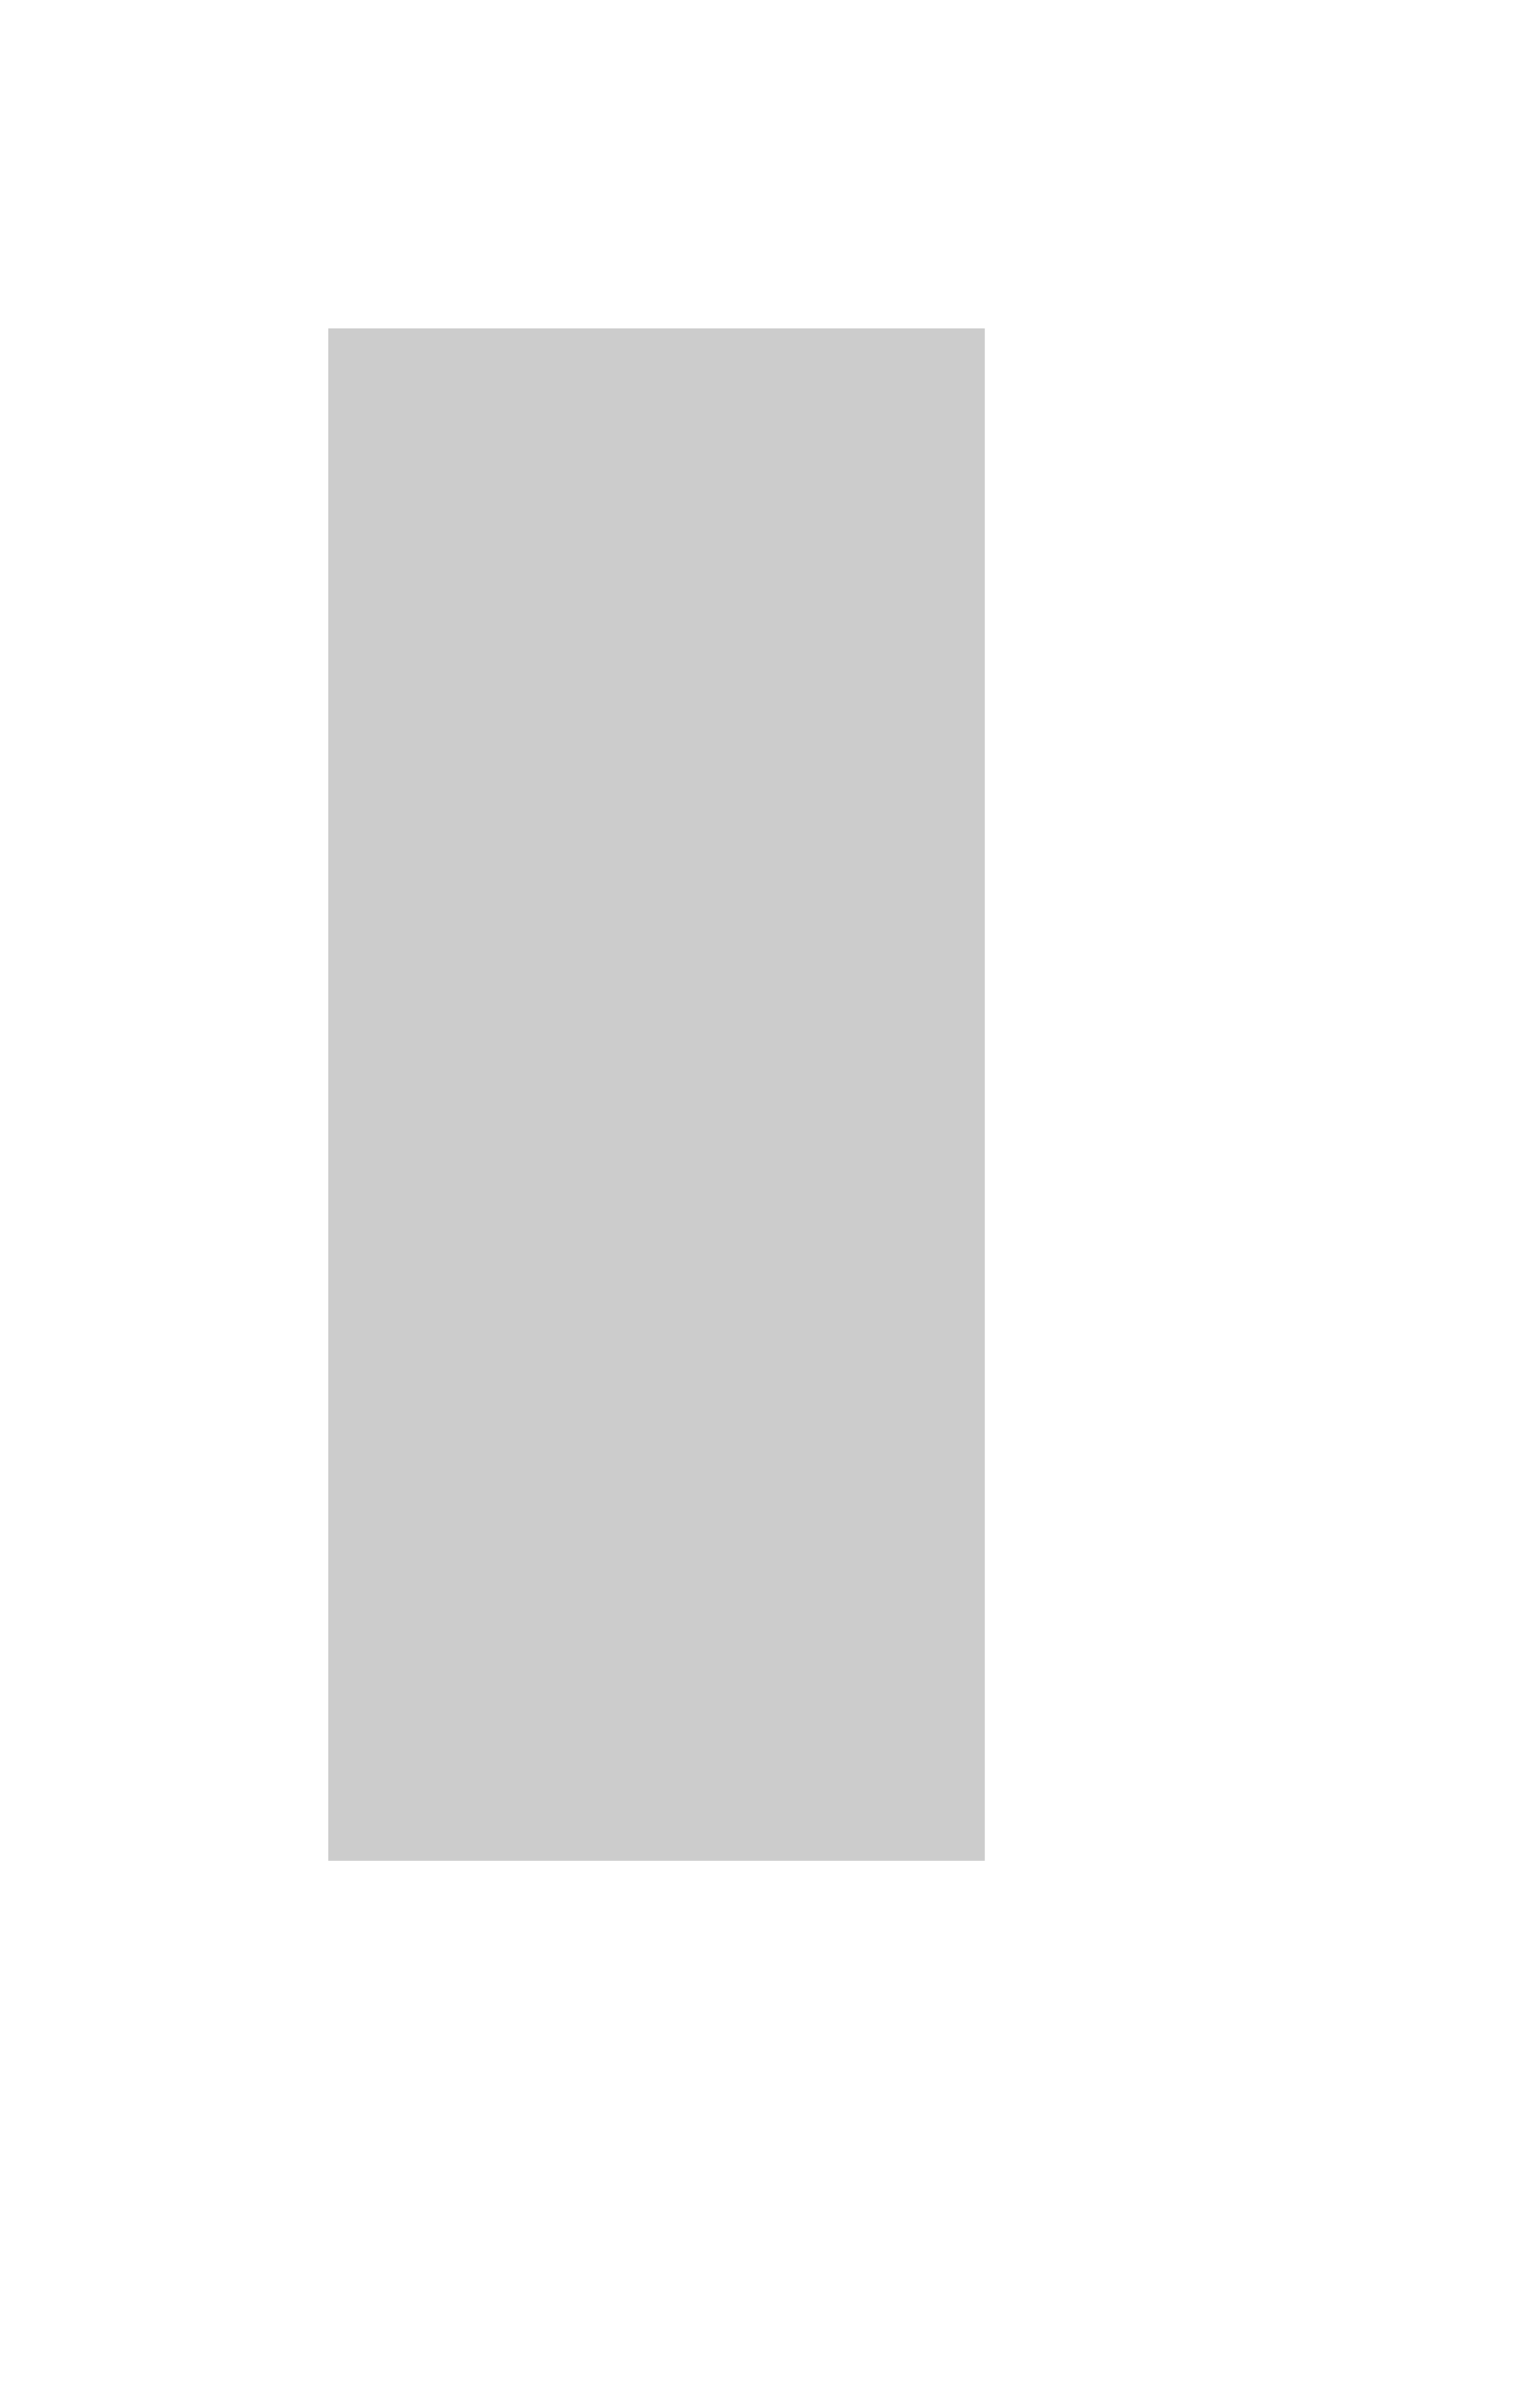
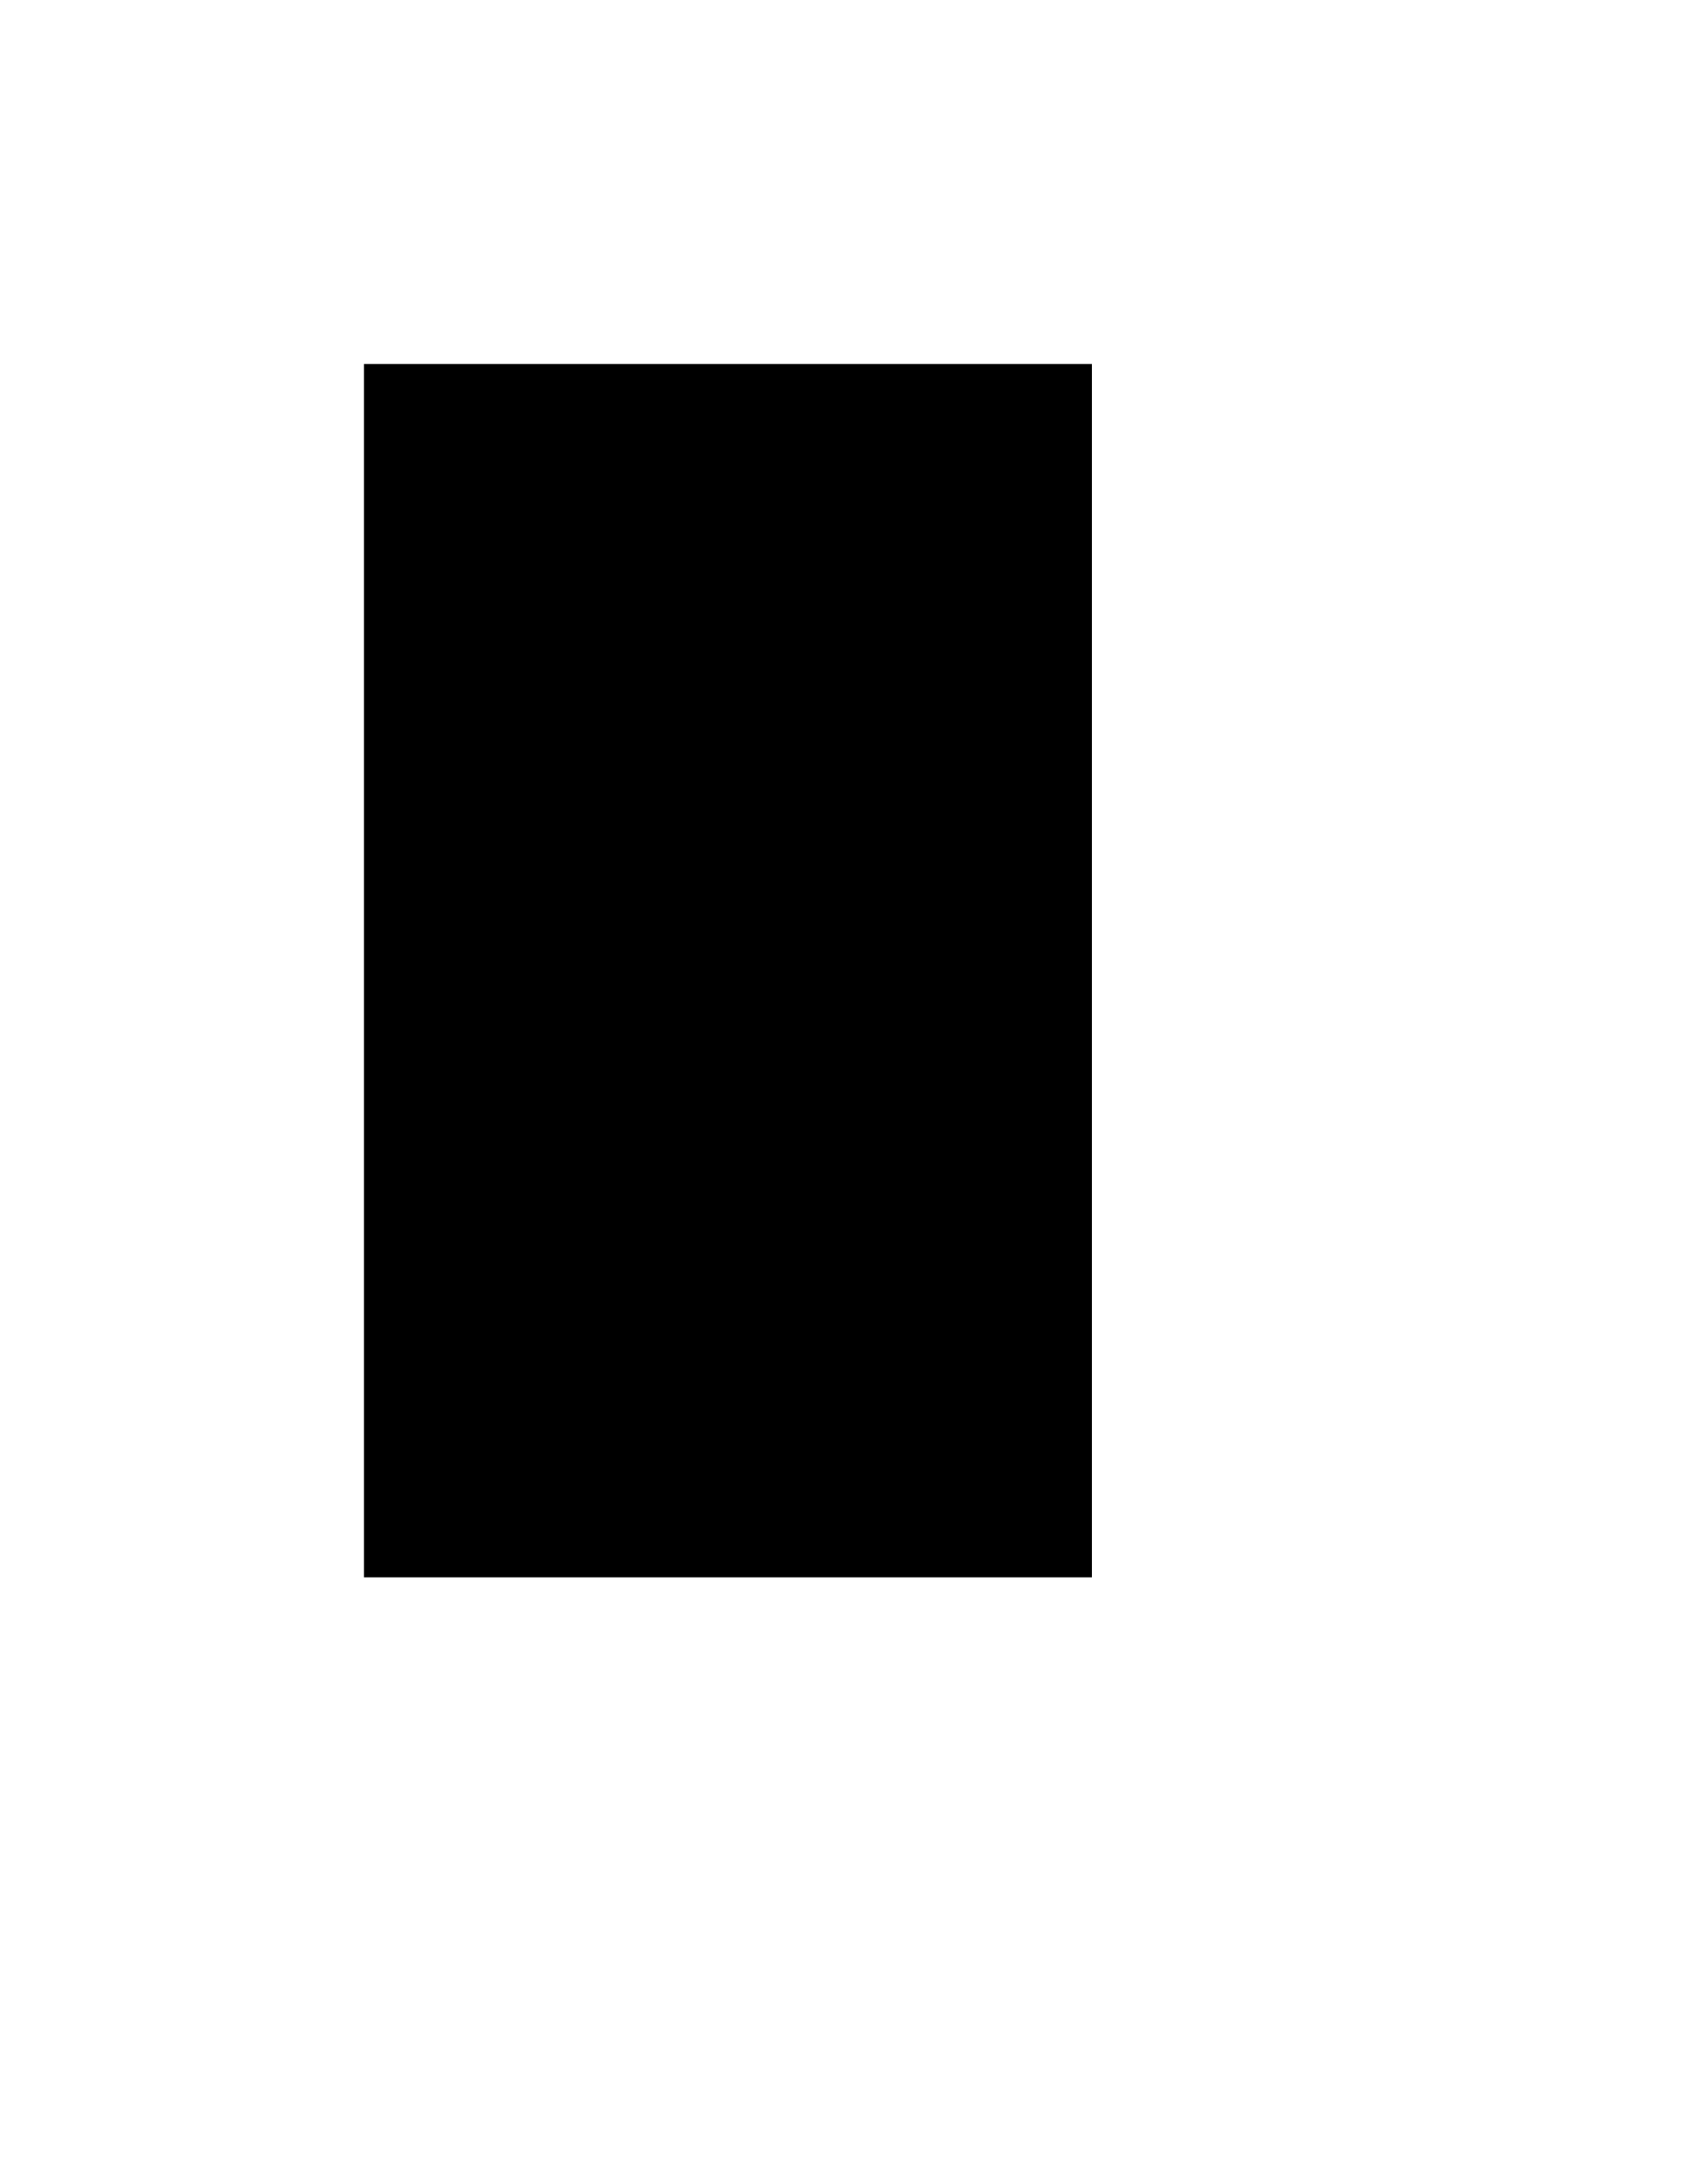
- <svg xmlns="http://www.w3.org/2000/svg" version="1.1" width="7px" height="11px">
-   <g transform="matrix(1 0 0 1 -11.5 -5.5 )">
-     <path d="M 14.5 7  L 14.5 14  " stroke-width="3" stroke="#cccccc" fill="none" />
+ <svg xmlns="http://www.w3.org/2000/svg" version="1.1" width="7px" height="9px">
+   <g transform="matrix(1 0 0 1 -7.5 -7.5 )">
+     <path d="M 10.5 9  L 10.5 14  " stroke-width="3" stroke="#000000" fill="none" />
  </g>
</svg>
